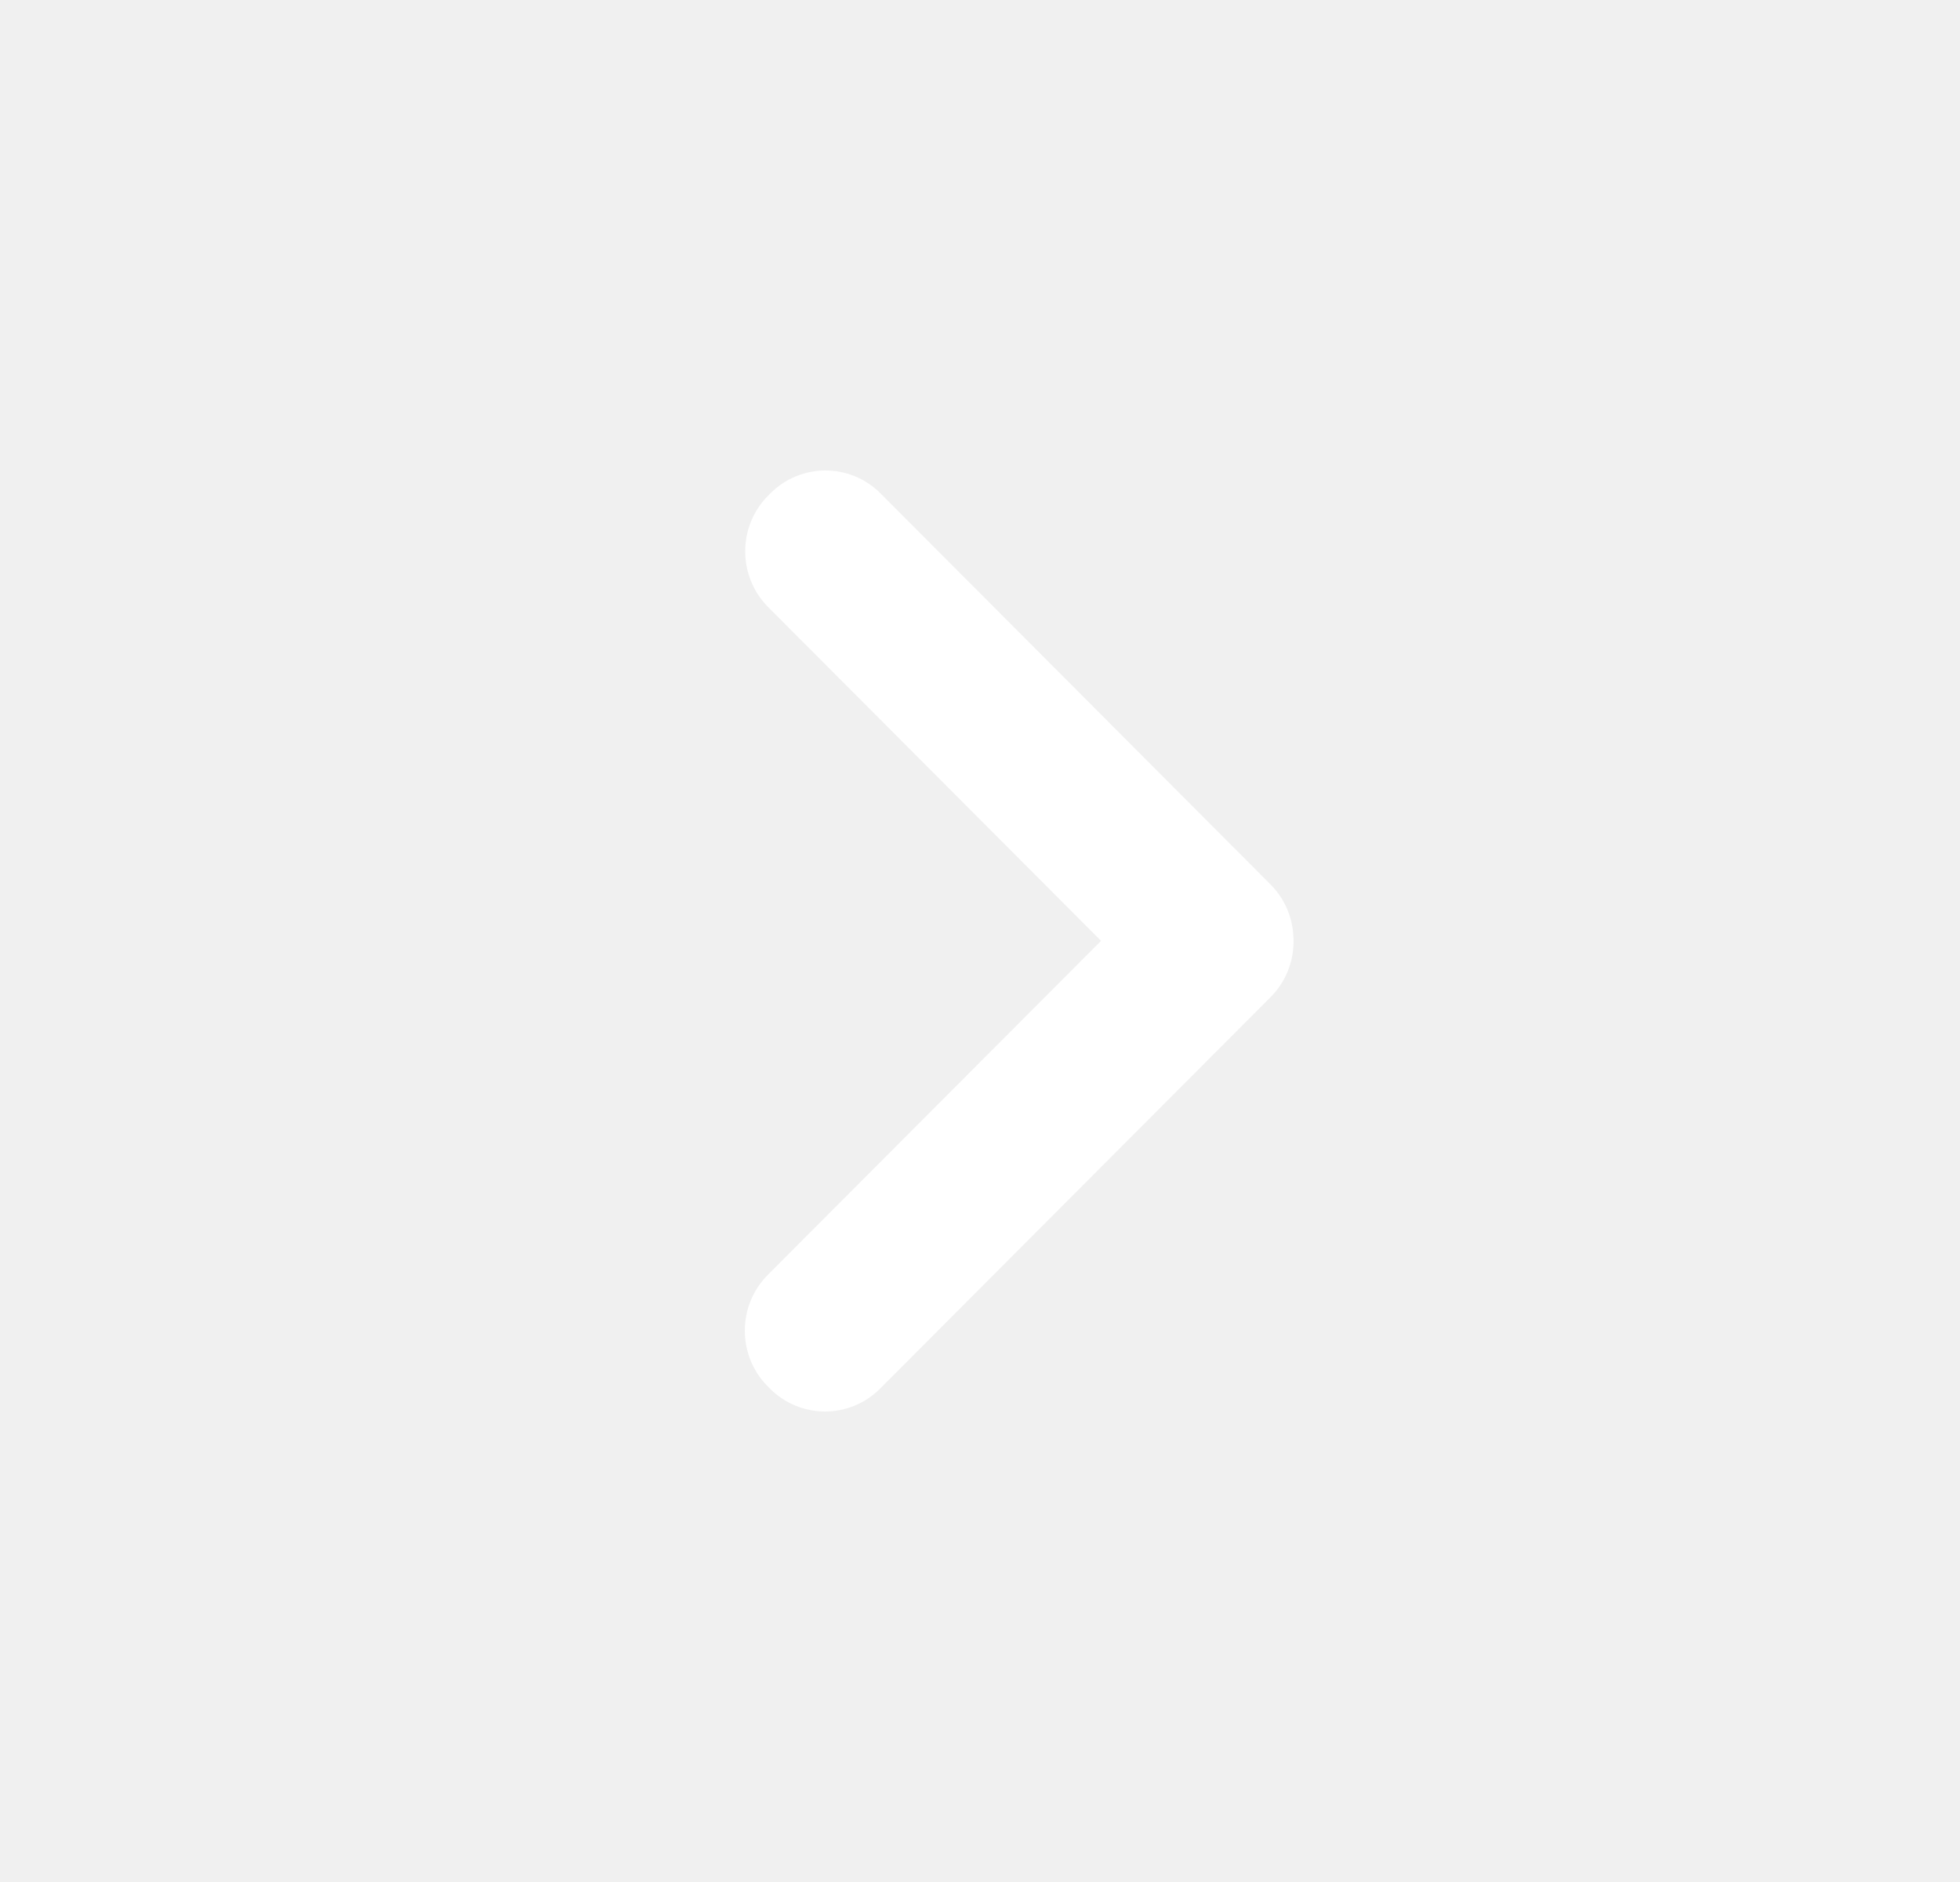
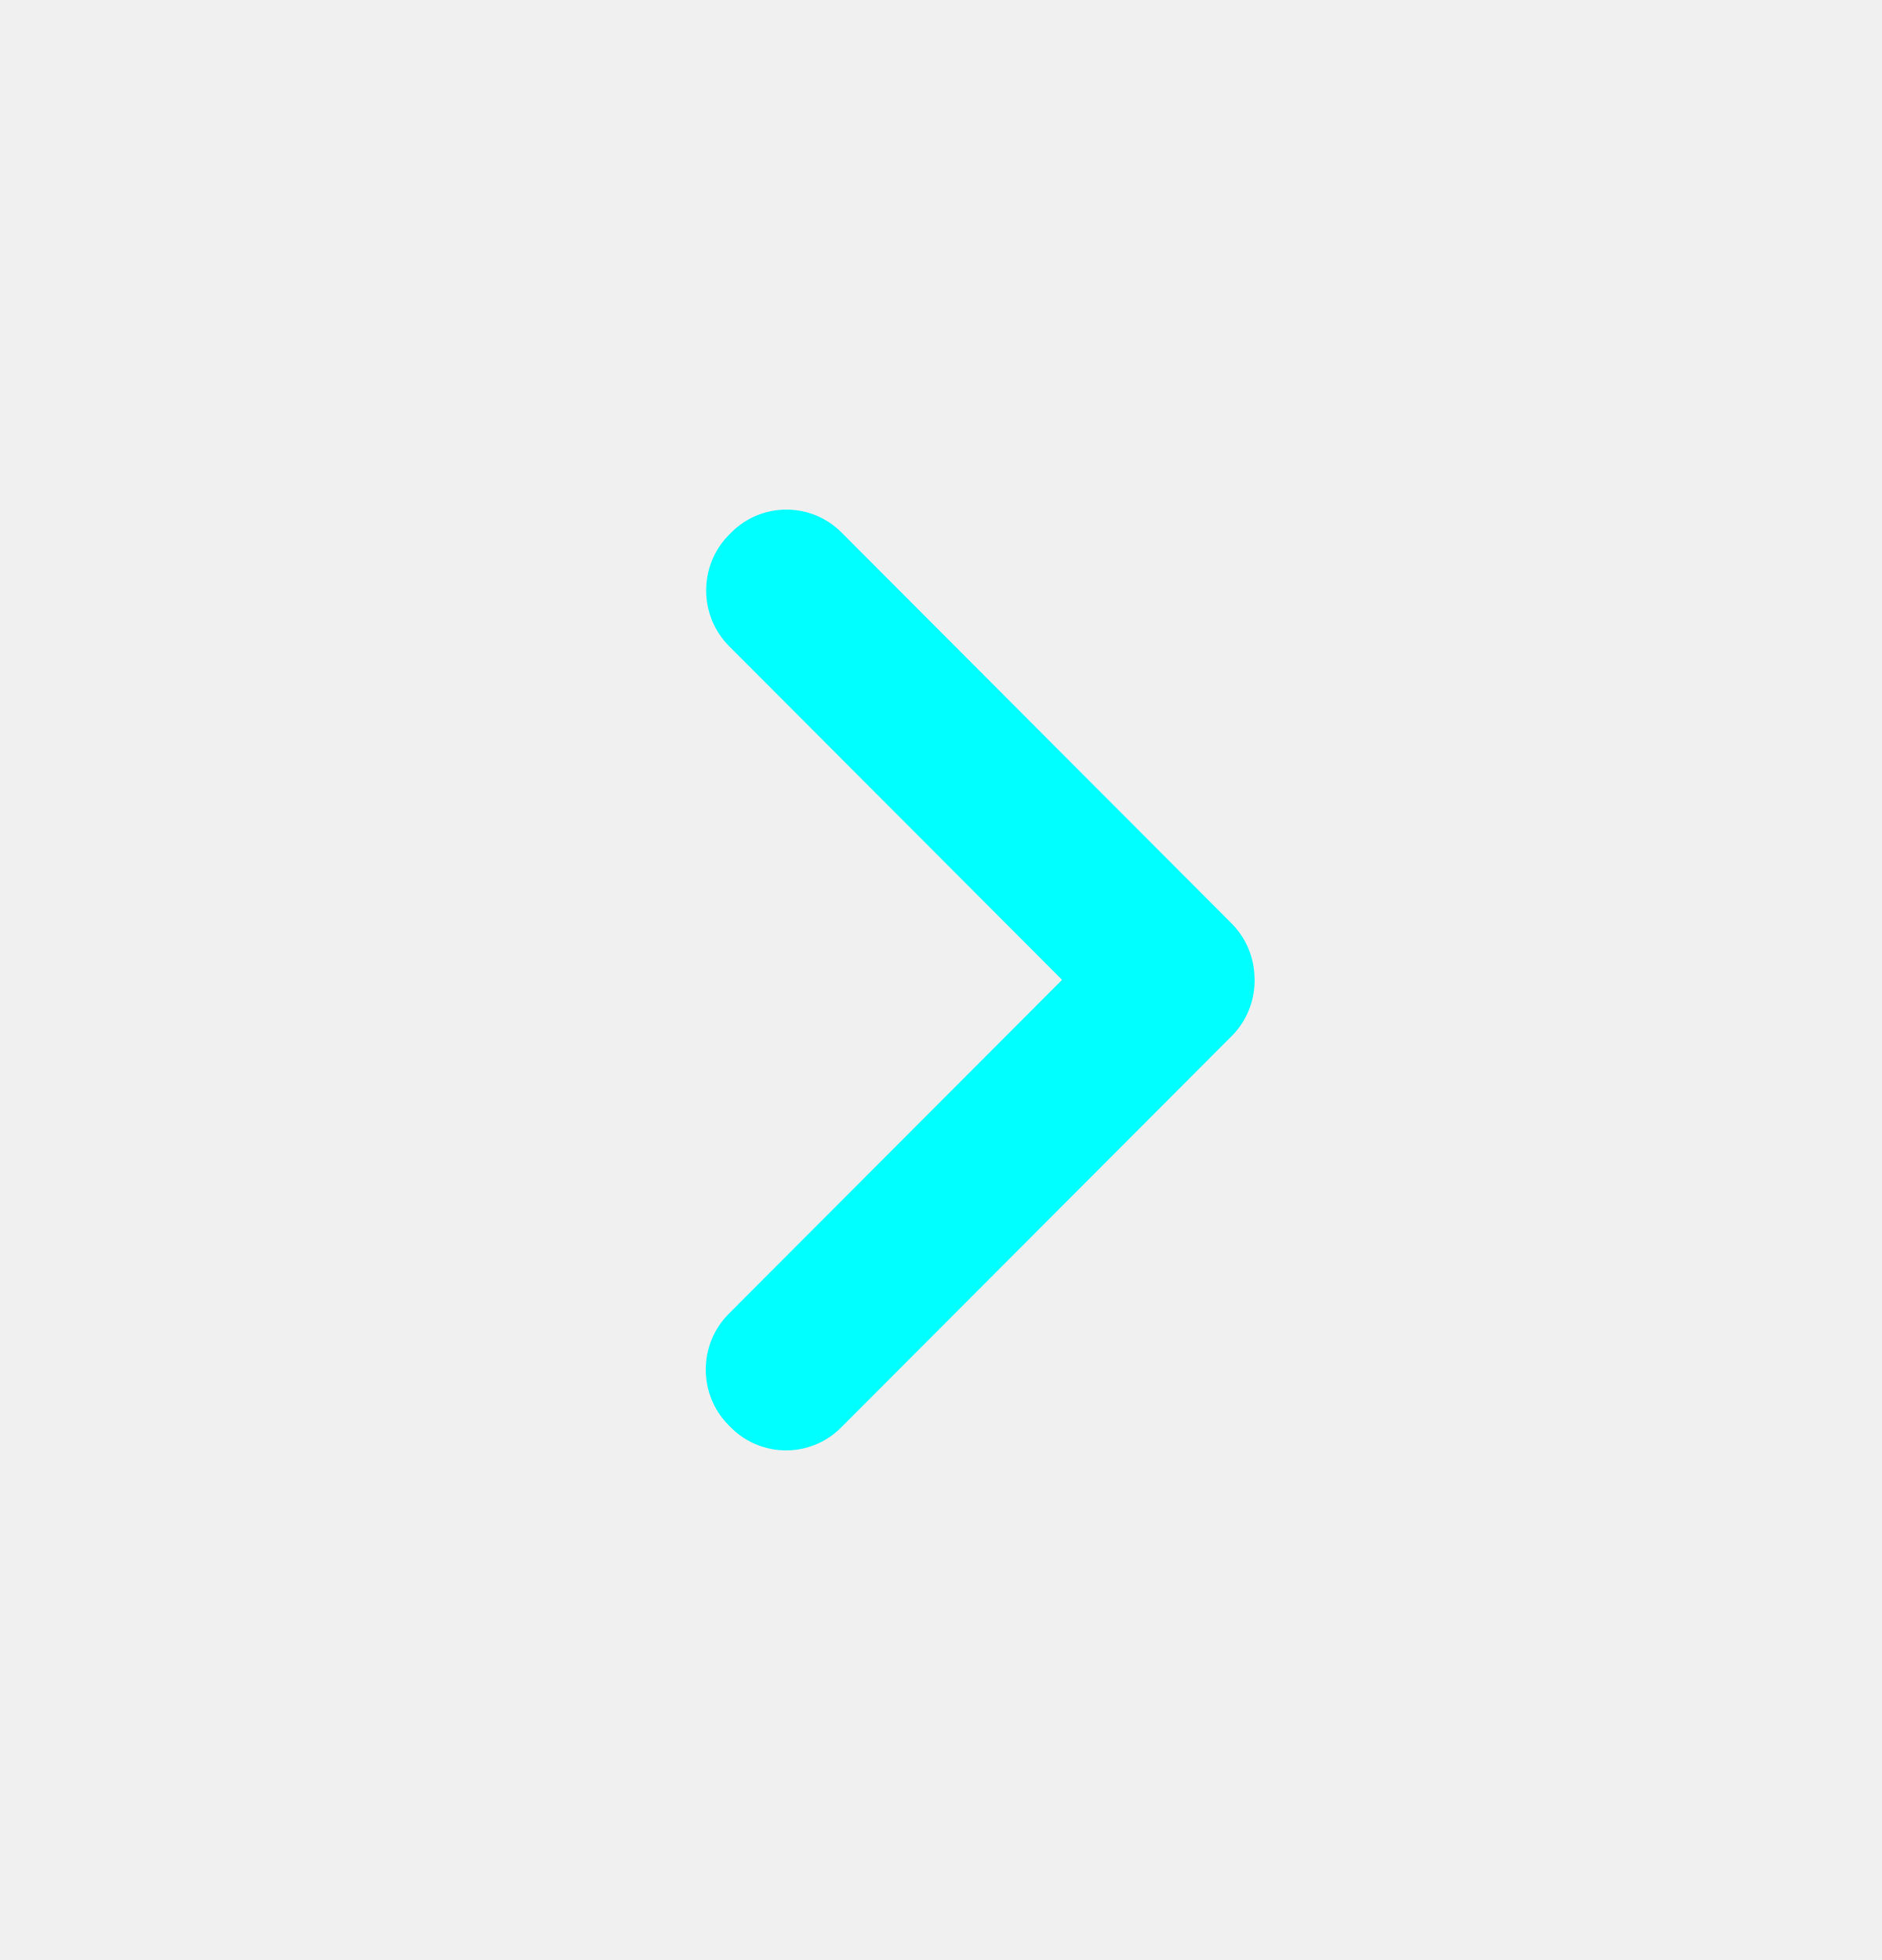
- <svg xmlns="http://www.w3.org/2000/svg" width="25" height="24" viewBox="0 0 25 24" fill="none">
-   <path fill-rule="evenodd" clip-rule="evenodd" d="M14.044 11.998L9.794 16.257C9.404 16.648 9.402 17.284 9.79 17.677L9.817 17.704C10.205 18.097 10.836 18.099 11.226 17.708L16.206 12.716C16.426 12.496 16.522 12.198 16.495 11.909C16.477 11.678 16.38 11.453 16.204 11.277L11.231 6.292C10.841 5.901 10.21 5.903 9.822 6.296L9.795 6.323C9.407 6.716 9.409 7.352 9.799 7.743L14.044 11.998Z" fill="white" />
+ <svg xmlns="http://www.w3.org/2000/svg" width="24" height="25" viewBox="0 0 24 25" fill="none">
+   <path fill-rule="evenodd" clip-rule="evenodd" d="M13.544 12.498L9.294 16.757C8.904 17.148 8.902 17.784 9.29 18.177L9.317 18.204C9.705 18.597 10.336 18.599 10.726 18.208L15.706 13.216C15.926 12.996 16.022 12.698 15.995 12.409C15.977 12.178 15.88 11.953 15.704 11.777L10.731 6.792C10.341 6.401 9.71 6.403 9.322 6.796L9.295 6.823C8.907 7.216 8.909 7.852 9.299 8.243L13.544 12.498Z" fill="#00FFFF" />
</svg>
